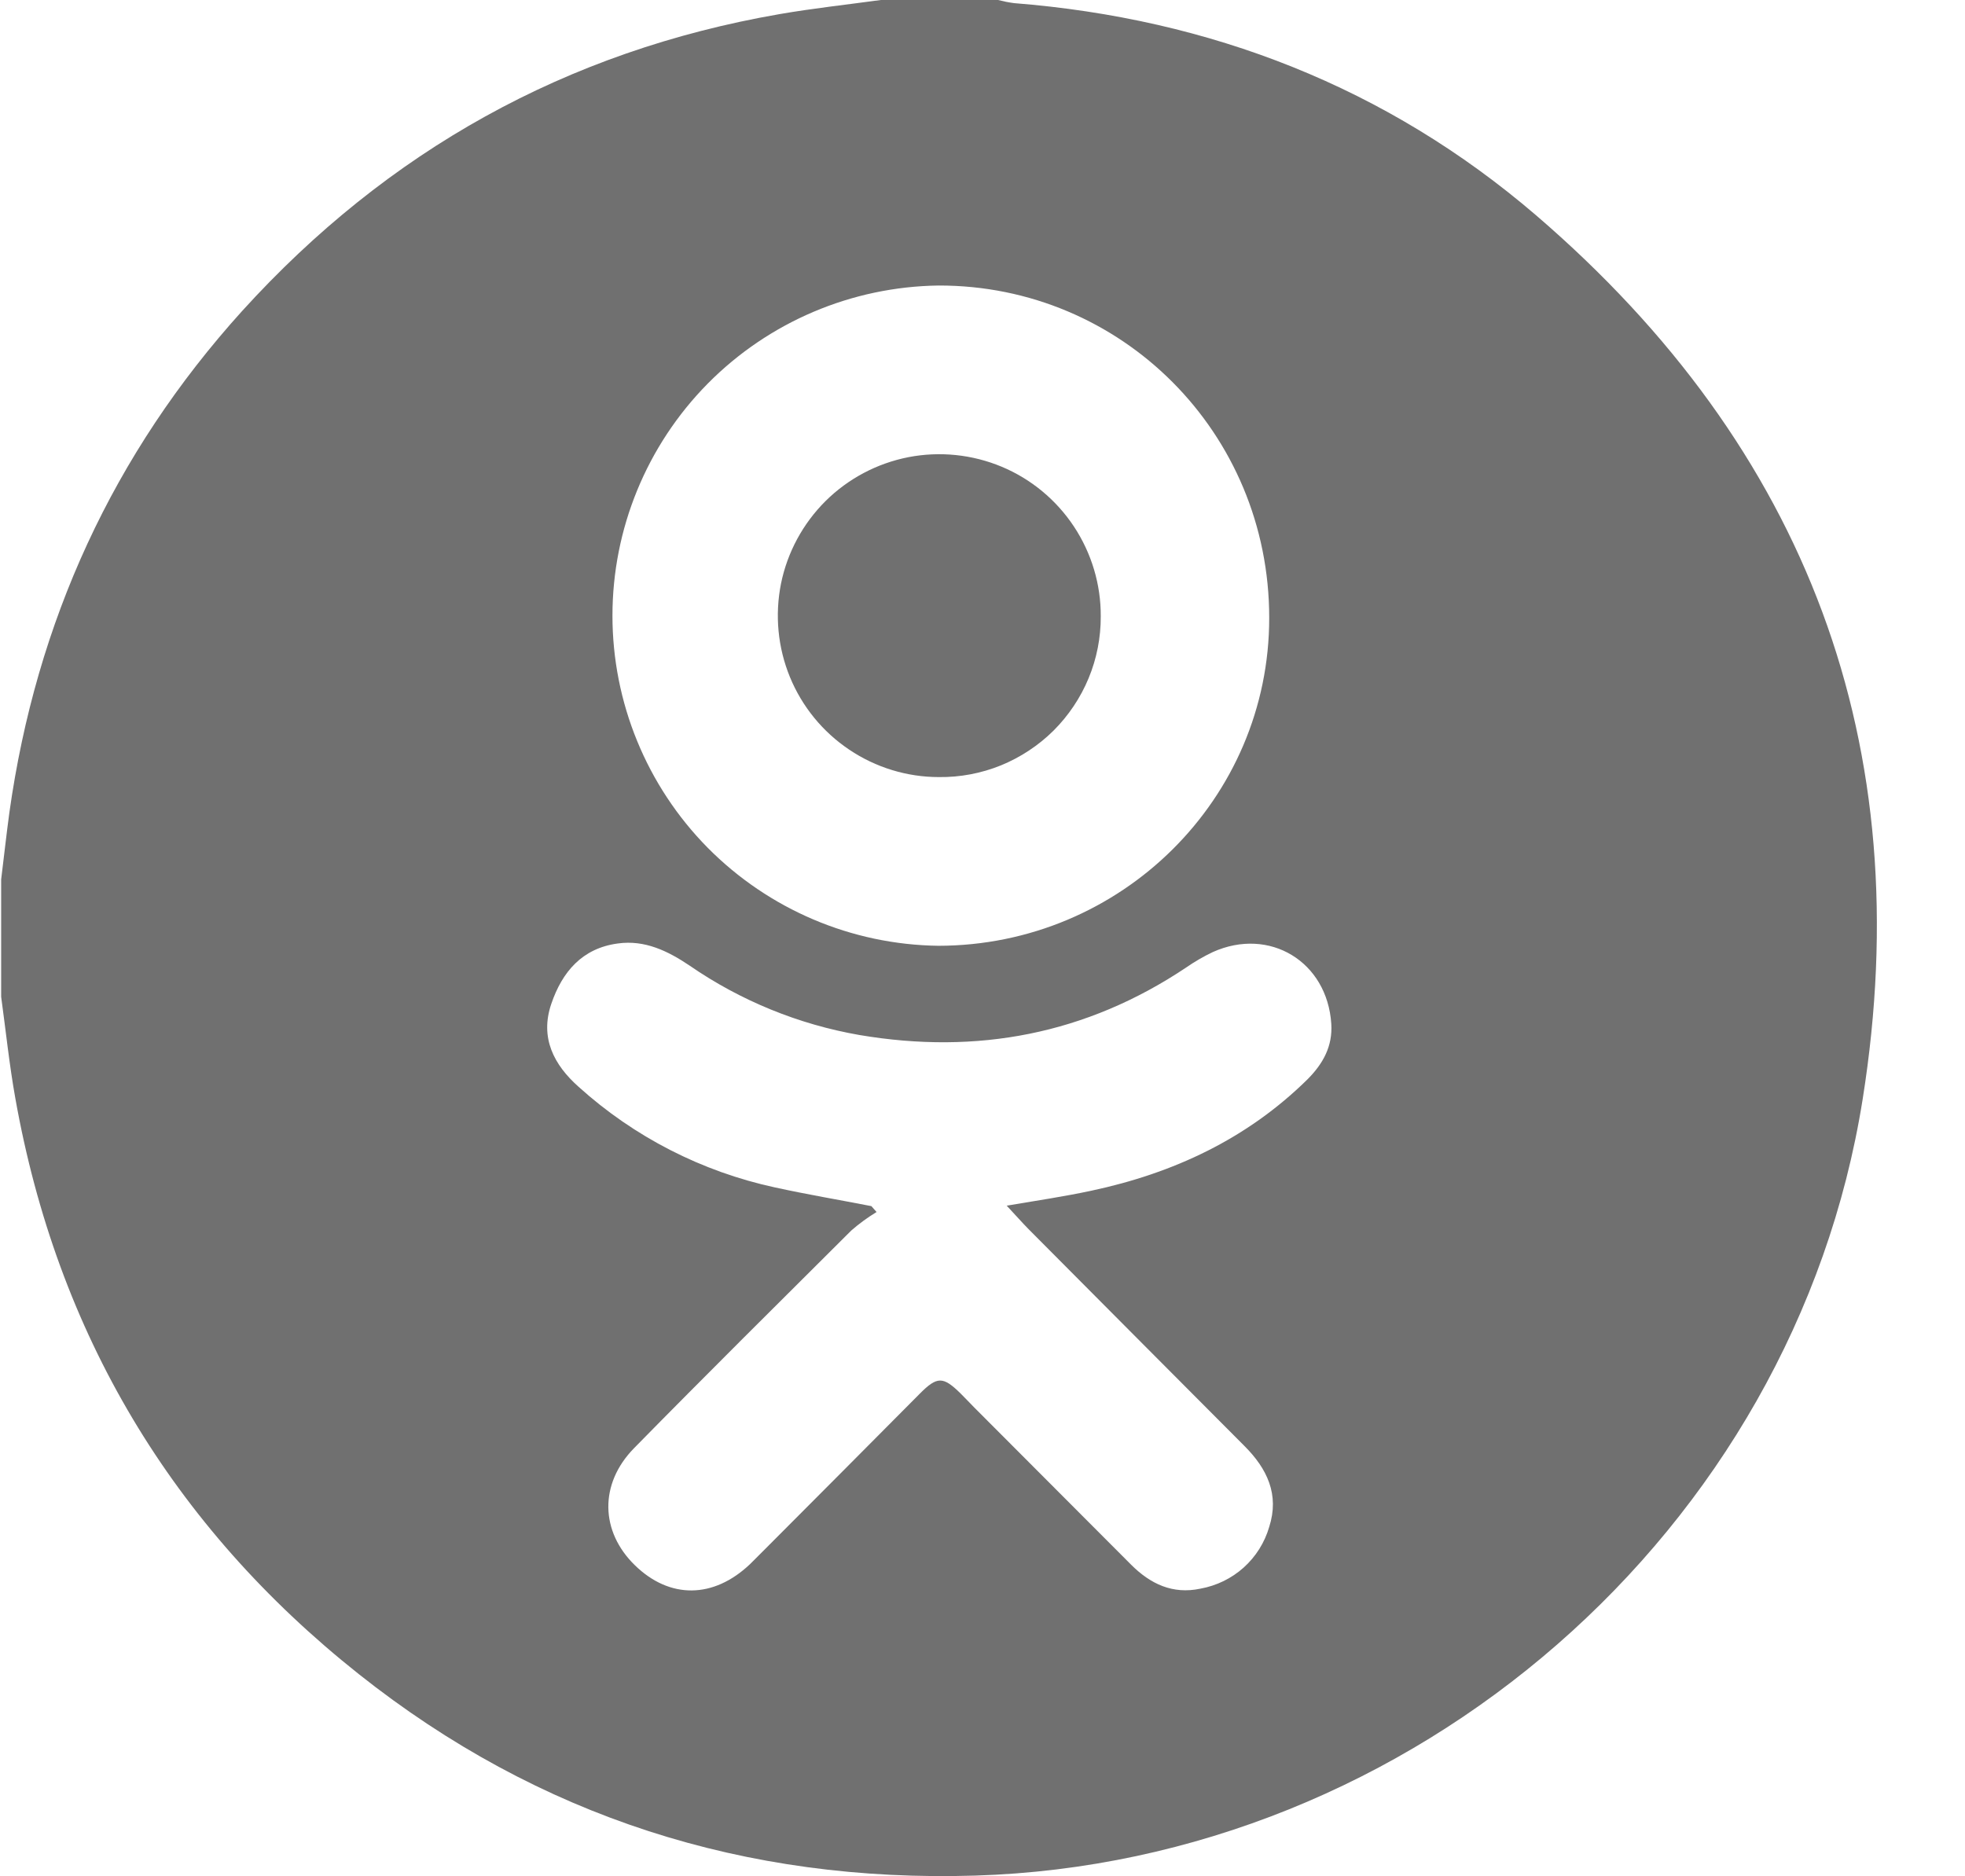
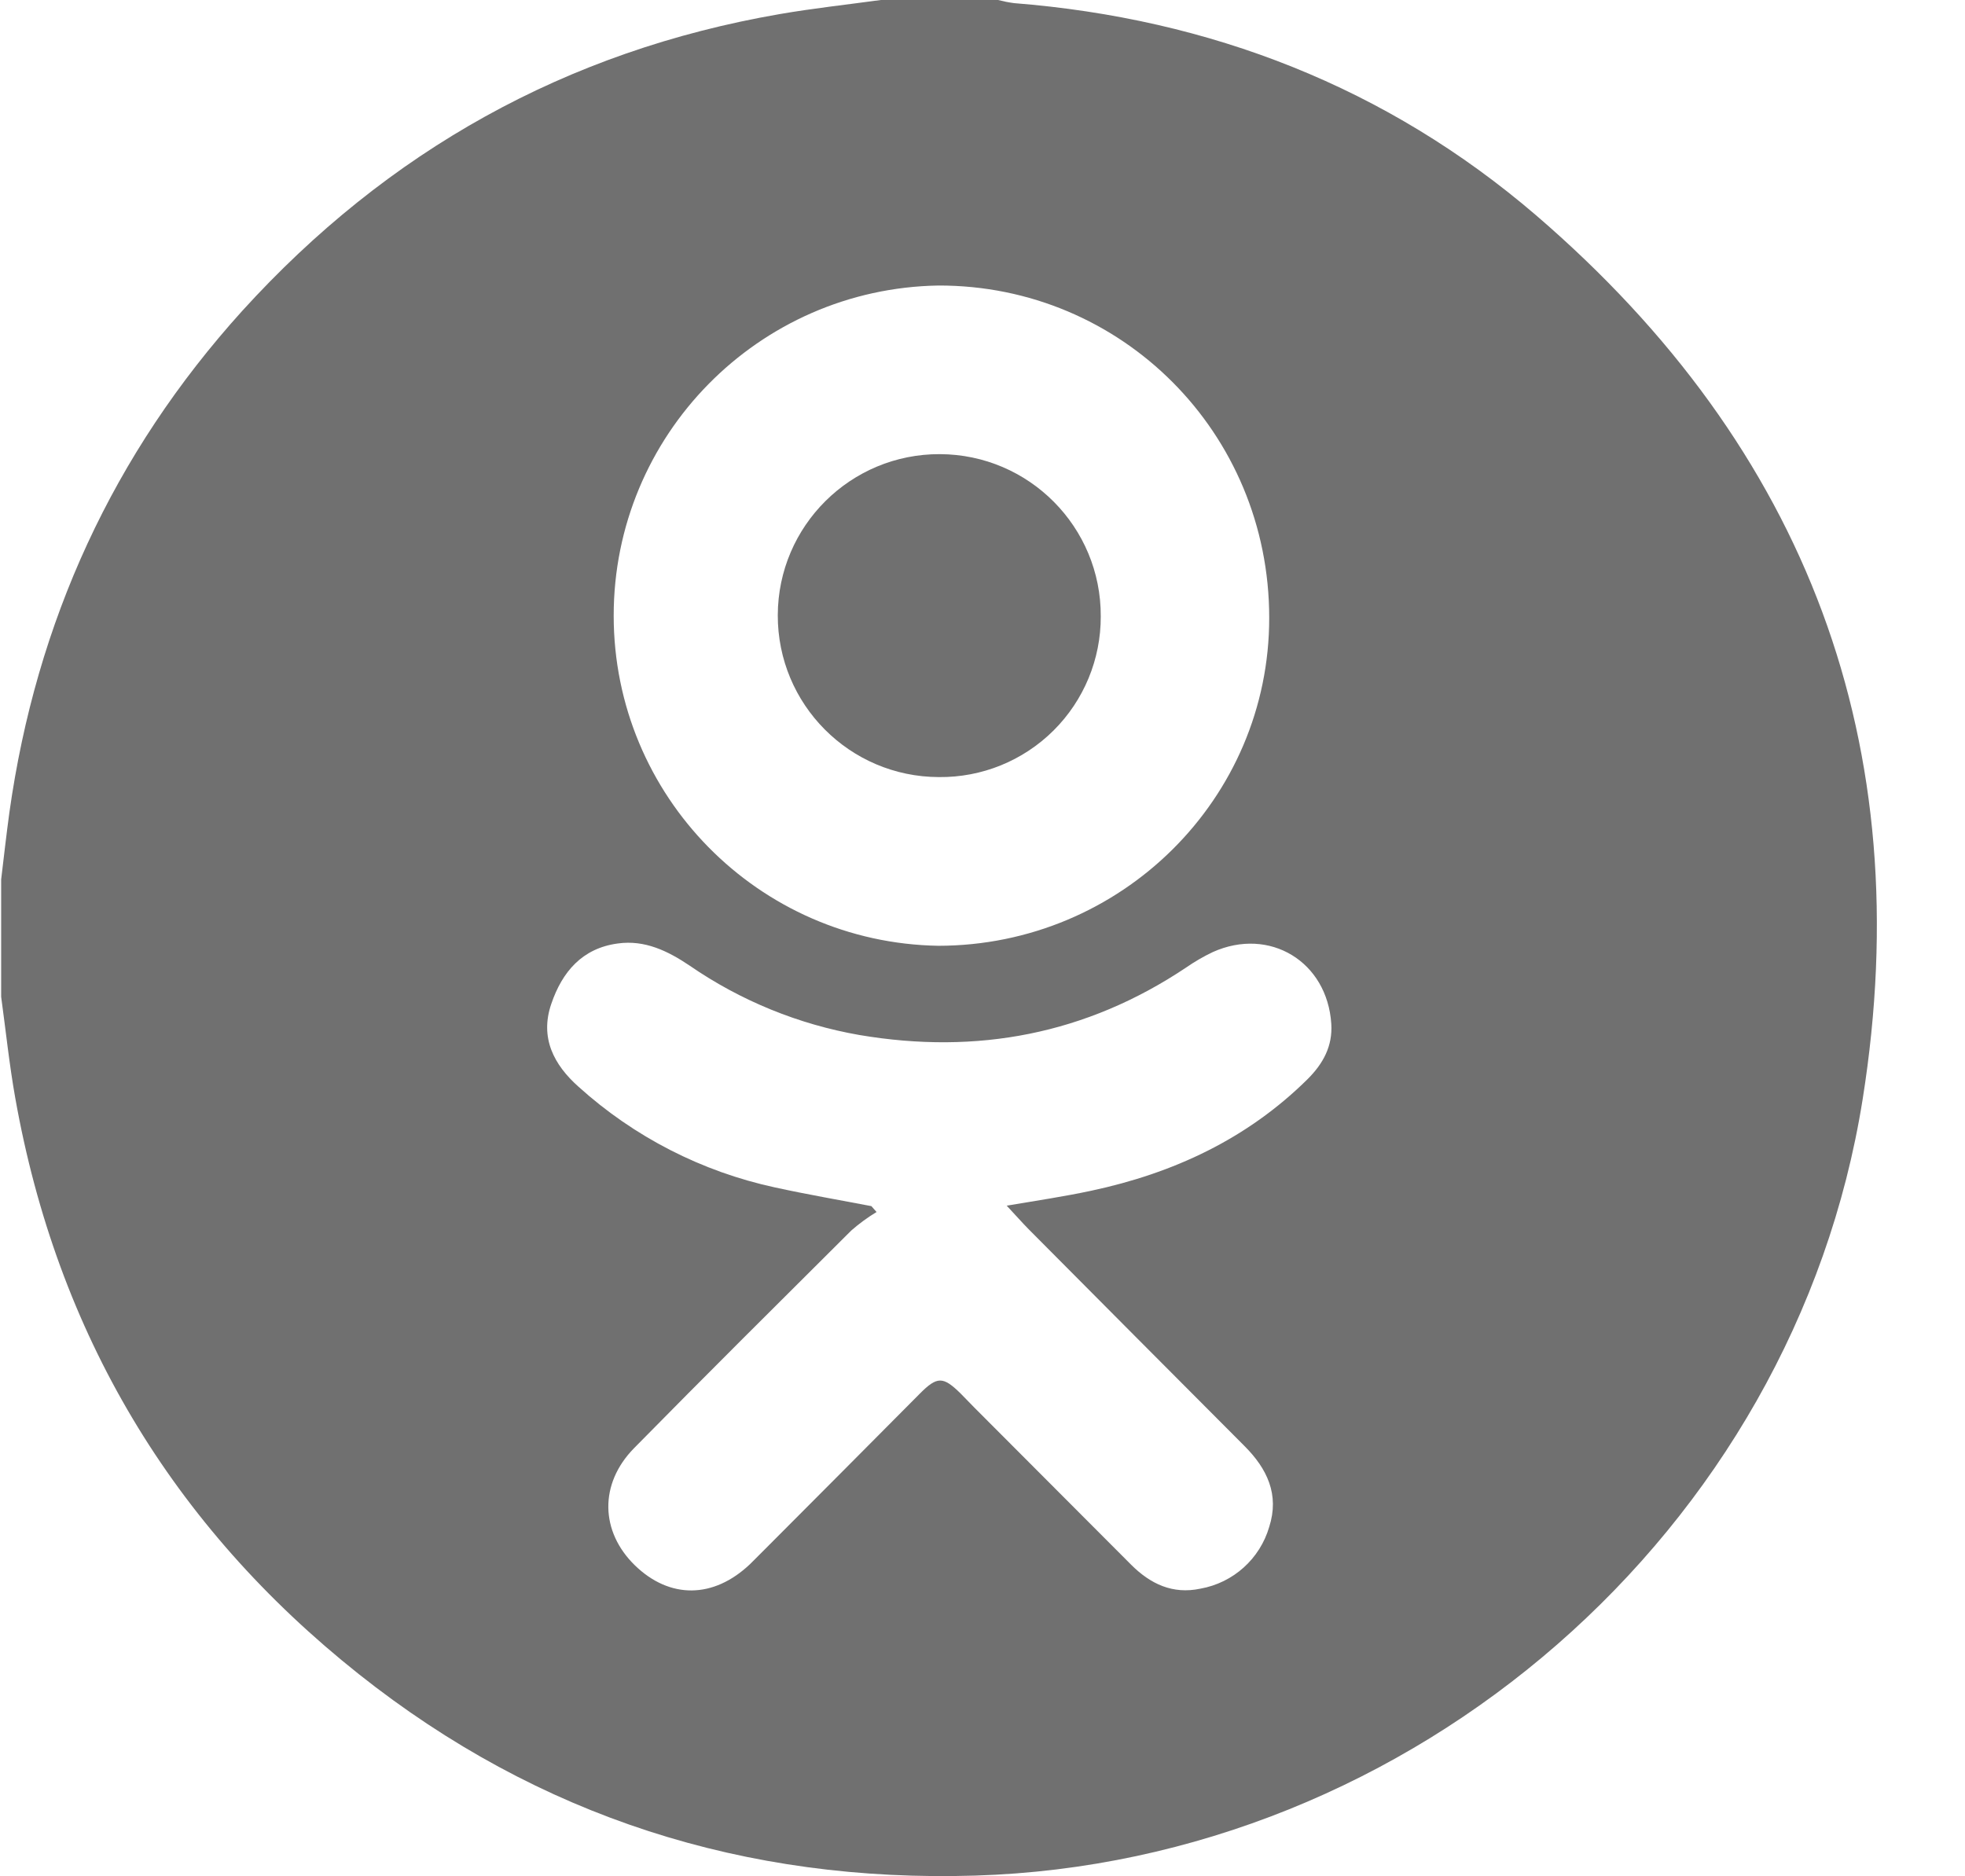
- <svg xmlns="http://www.w3.org/2000/svg" width="22" height="21" viewBox="0 0 22 21" fill="none">
-   <g id="odnoklasnik">
-     <path id="Vector" d="M9.861 0H11.174C11.233 0.015 11.292 0.027 11.353 0.035C13.551 0.209 15.527 0.977 17.197 2.41C20.238 5.023 21.485 8.346 20.854 12.309C20.085 17.145 15.818 20.851 10.92 21.001C8.35 21.08 6.034 20.346 4.017 18.745C1.927 17.086 0.639 14.929 0.171 12.294C0.104 11.919 0.065 11.54 0.013 11.161V9.847C0.044 9.598 0.071 9.348 0.105 9.098C0.405 6.962 1.266 5.08 2.712 3.481C4.338 1.69 6.34 0.572 8.728 0.158C9.104 0.093 9.483 0.052 9.861 0ZM11.271 13.5C11.613 13.442 11.917 13.397 12.216 13.333C13.137 13.137 13.963 12.752 14.64 12.084C14.814 11.909 14.921 11.714 14.905 11.464C14.86 10.768 14.215 10.375 13.579 10.66C13.474 10.71 13.374 10.768 13.279 10.834C12.162 11.581 10.938 11.812 9.622 11.589C8.939 11.47 8.291 11.205 7.721 10.812C7.479 10.649 7.22 10.522 6.918 10.564C6.518 10.617 6.294 10.882 6.172 11.241C6.043 11.621 6.201 11.923 6.478 12.169C7.1 12.731 7.859 13.119 8.678 13.296C9.035 13.374 9.396 13.435 9.756 13.505L9.814 13.571C9.714 13.632 9.619 13.701 9.531 13.778C8.718 14.588 7.902 15.397 7.098 16.216C6.706 16.617 6.721 17.15 7.109 17.527C7.496 17.904 7.987 17.905 8.4 17.511C8.458 17.453 8.516 17.395 8.574 17.337C9.15 16.76 9.724 16.183 10.296 15.607C10.492 15.409 10.558 15.41 10.753 15.601C10.806 15.654 10.858 15.709 10.911 15.763C11.495 16.348 12.079 16.934 12.664 17.52C12.878 17.734 13.128 17.855 13.441 17.788C13.621 17.755 13.788 17.674 13.924 17.552C14.06 17.43 14.159 17.272 14.21 17.097C14.326 16.735 14.187 16.445 13.933 16.191C13.127 15.383 12.322 14.573 11.517 13.764C11.441 13.687 11.369 13.604 11.271 13.5ZM10.505 10.59C12.553 10.588 14.212 8.943 14.21 6.917C14.21 4.848 12.56 3.193 10.508 3.197C9.535 3.21 8.607 3.604 7.923 4.296C7.24 4.988 6.857 5.922 6.857 6.894C6.857 7.866 7.24 8.8 7.923 9.492C8.607 10.183 9.535 10.578 10.508 10.59H10.505Z" fill="#707070" />
-     <path id="Vector_2" d="M10.512 8.701C10.155 8.701 9.805 8.594 9.508 8.394C9.211 8.195 8.98 7.912 8.844 7.581C8.708 7.25 8.674 6.886 8.744 6.535C8.815 6.185 8.989 5.863 9.242 5.611C9.496 5.359 9.819 5.188 10.17 5.119C10.521 5.051 10.885 5.088 11.215 5.226C11.545 5.364 11.826 5.597 12.024 5.896C12.221 6.194 12.326 6.544 12.324 6.902C12.325 7.139 12.279 7.375 12.188 7.594C12.097 7.814 11.963 8.013 11.795 8.181C11.626 8.348 11.426 8.48 11.206 8.57C10.986 8.659 10.75 8.704 10.512 8.701Z" fill="#707070" />
+ <svg xmlns="http://www.w3.org/2000/svg" width="22" height="21" fill="none">
+   <g fill="#707070">
+     <path d="M9.861 0h1.313c.059.015.118.027.179.035 2.198.174 4.174.942 5.844 2.375 3.04 2.613 4.288 5.936 3.657 9.899-.769 4.836-5.036 8.542-9.934 8.692-2.57.079-4.886-.655-6.903-2.256-2.09-1.66-3.378-3.816-3.846-6.45-.067-.376-.106-.755-.158-1.134V9.847c.03-.25.058-.5.092-.749.3-2.136 1.161-4.018 2.607-5.617C4.338 1.691 6.34.571 8.728.158 9.104.093 9.483.052 9.861 0zm1.41 13.5c.342-.058.646-.103.945-.167.92-.196 1.747-.58 2.424-1.25.174-.174.281-.369.265-.619-.045-.697-.69-1.089-1.326-.804a2.13 2.13 0 00-.3.174c-1.117.747-2.341.978-3.657.755a4.805 4.805 0 01-1.901-.777c-.242-.163-.501-.29-.803-.248-.4.053-.624.318-.746.677-.13.38.029.682.306.928a4.79 4.79 0 002.2 1.127c.357.078.718.14 1.078.209l.058.066c-.1.06-.195.13-.283.207-.813.81-1.629 1.62-2.433 2.438-.392.4-.377.934.01 1.311.388.377.879.378 1.292-.016l.174-.174c.576-.577 1.15-1.154 1.722-1.73.196-.198.262-.197.457-.006l.158.162 1.753 1.757c.214.214.464.335.777.268a.982.982 0 00.769-.691c.116-.362-.023-.652-.277-.906-.806-.808-1.611-1.617-2.416-2.427-.076-.077-.148-.16-.246-.264zm-.766-2.91c2.048-.002 3.707-1.647 3.705-3.673 0-2.07-1.65-3.724-3.703-3.72a3.697 3.697 0 000 7.393h-.002z" />
+     <path d="M10.512 8.701a1.808 1.808 0 111.812-1.8 1.793 1.793 0 01-1.812 1.8z" />
  </g>
</svg>
